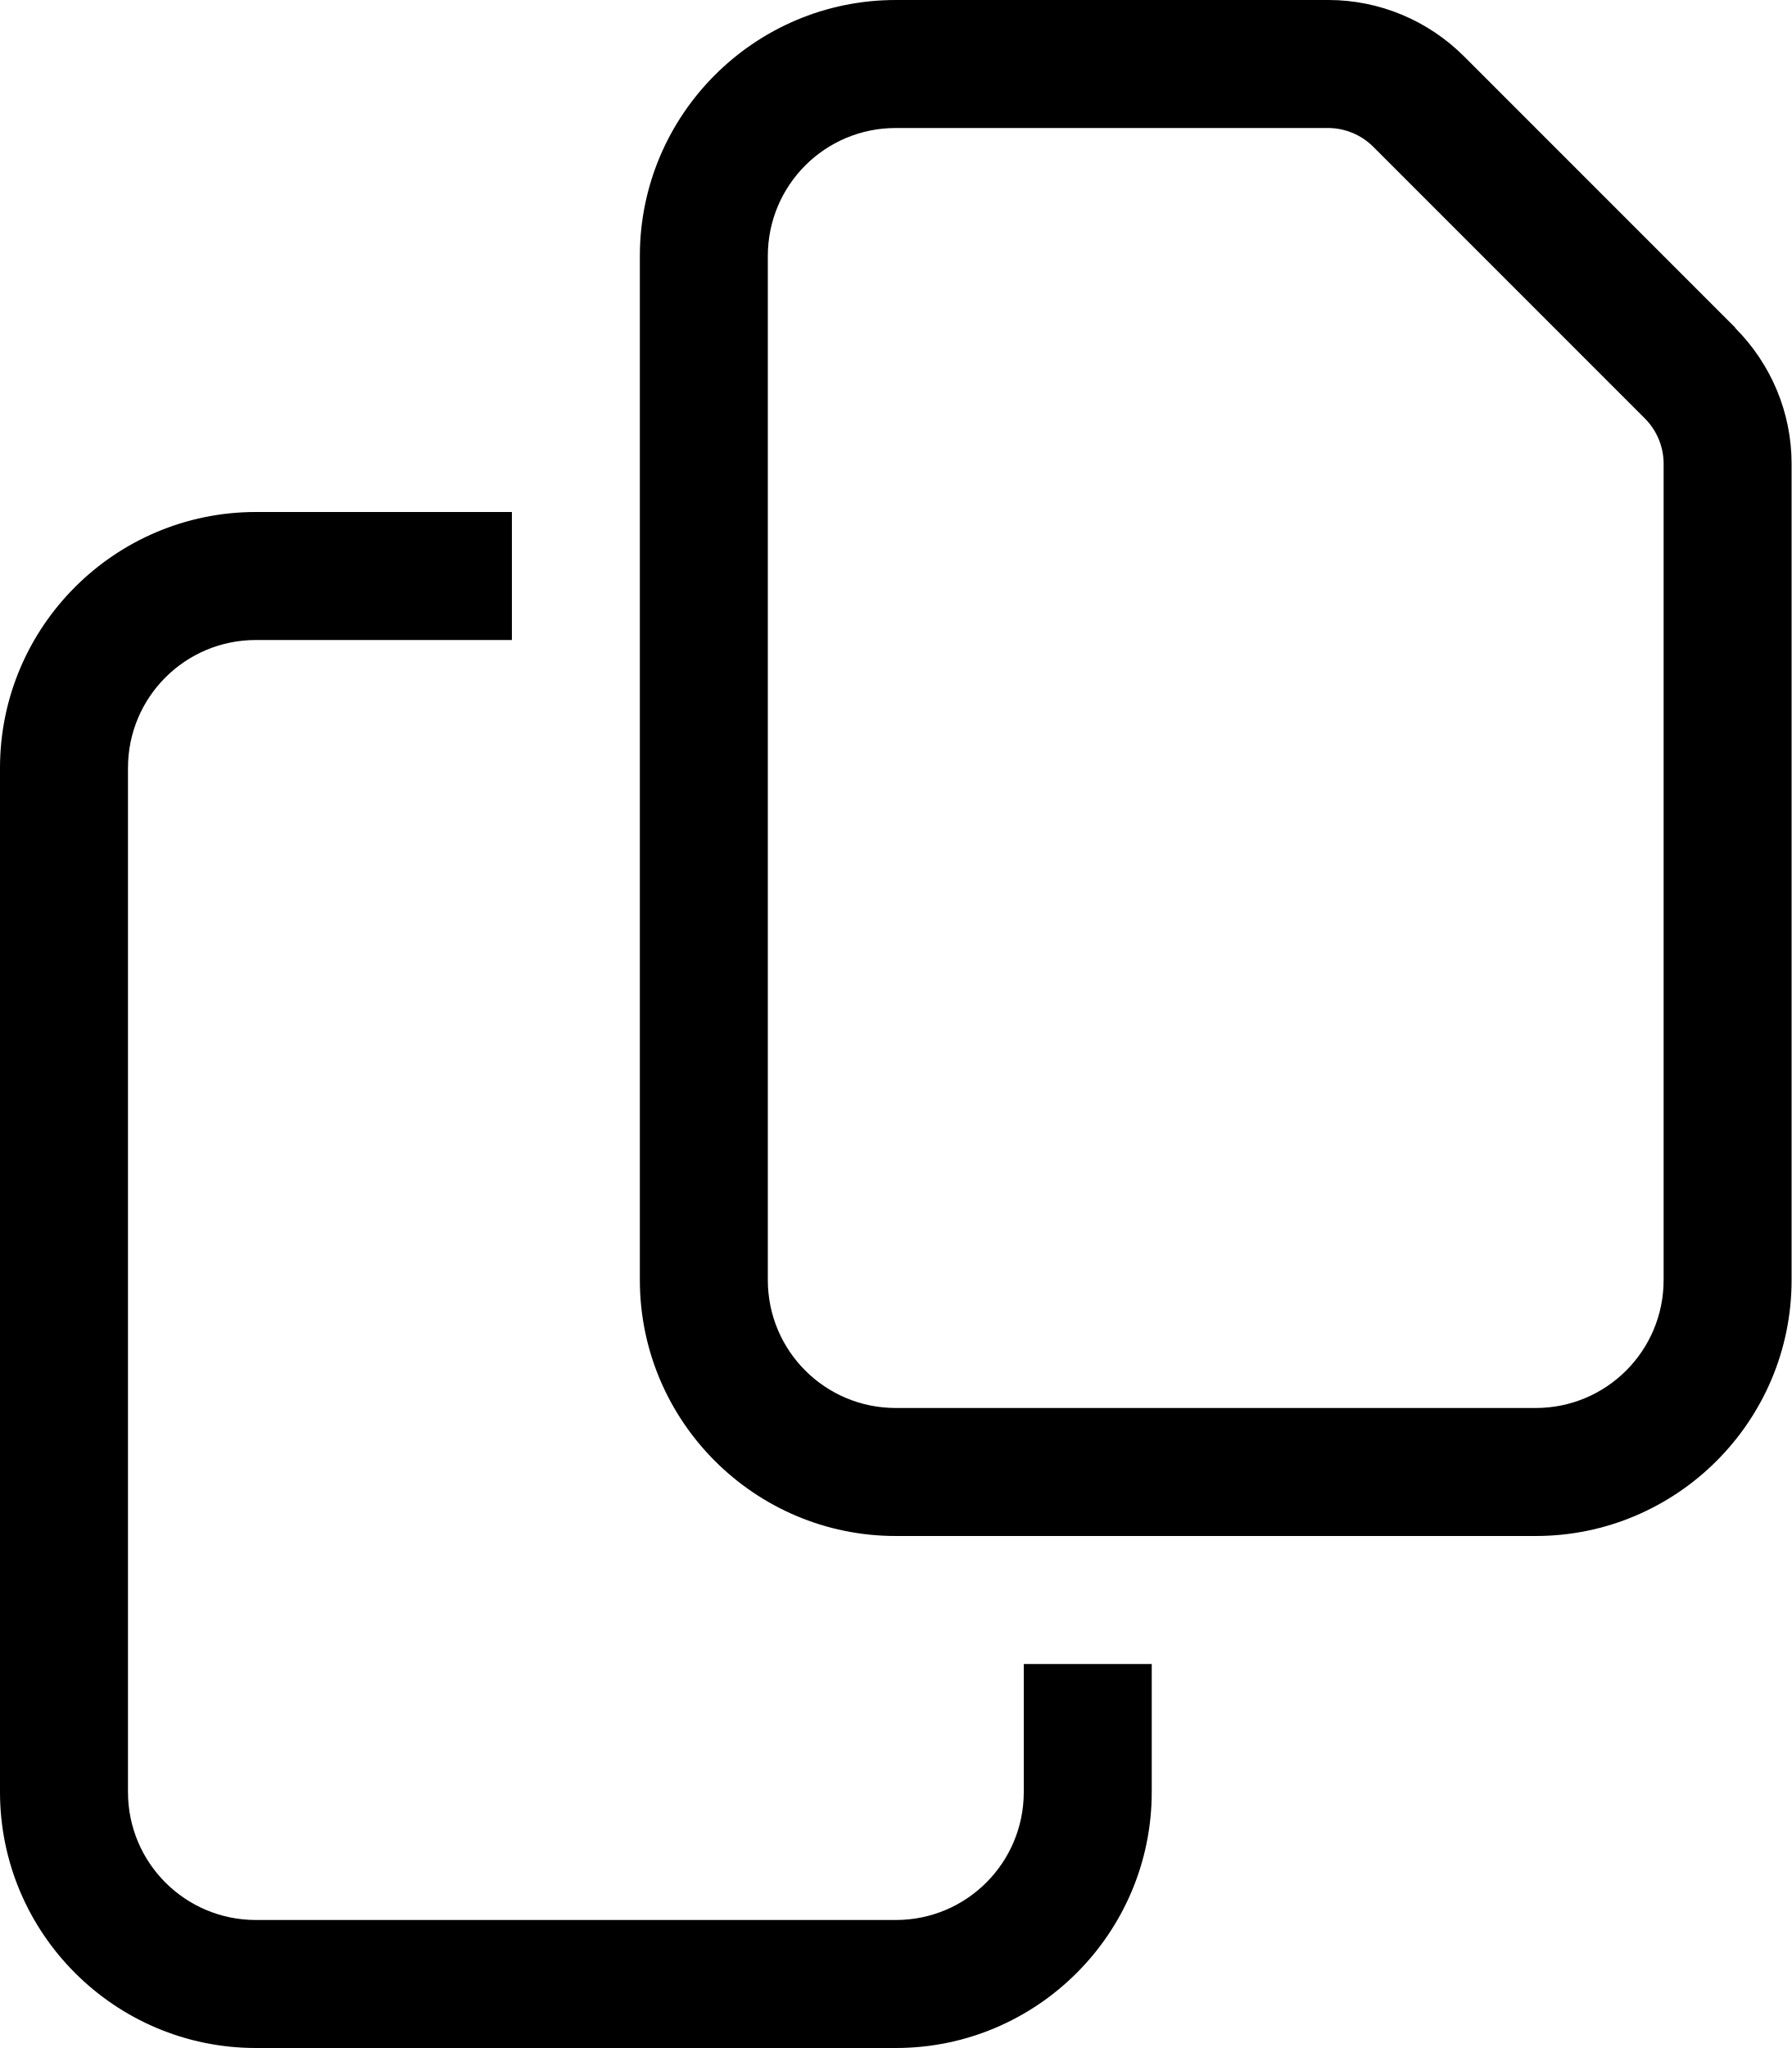
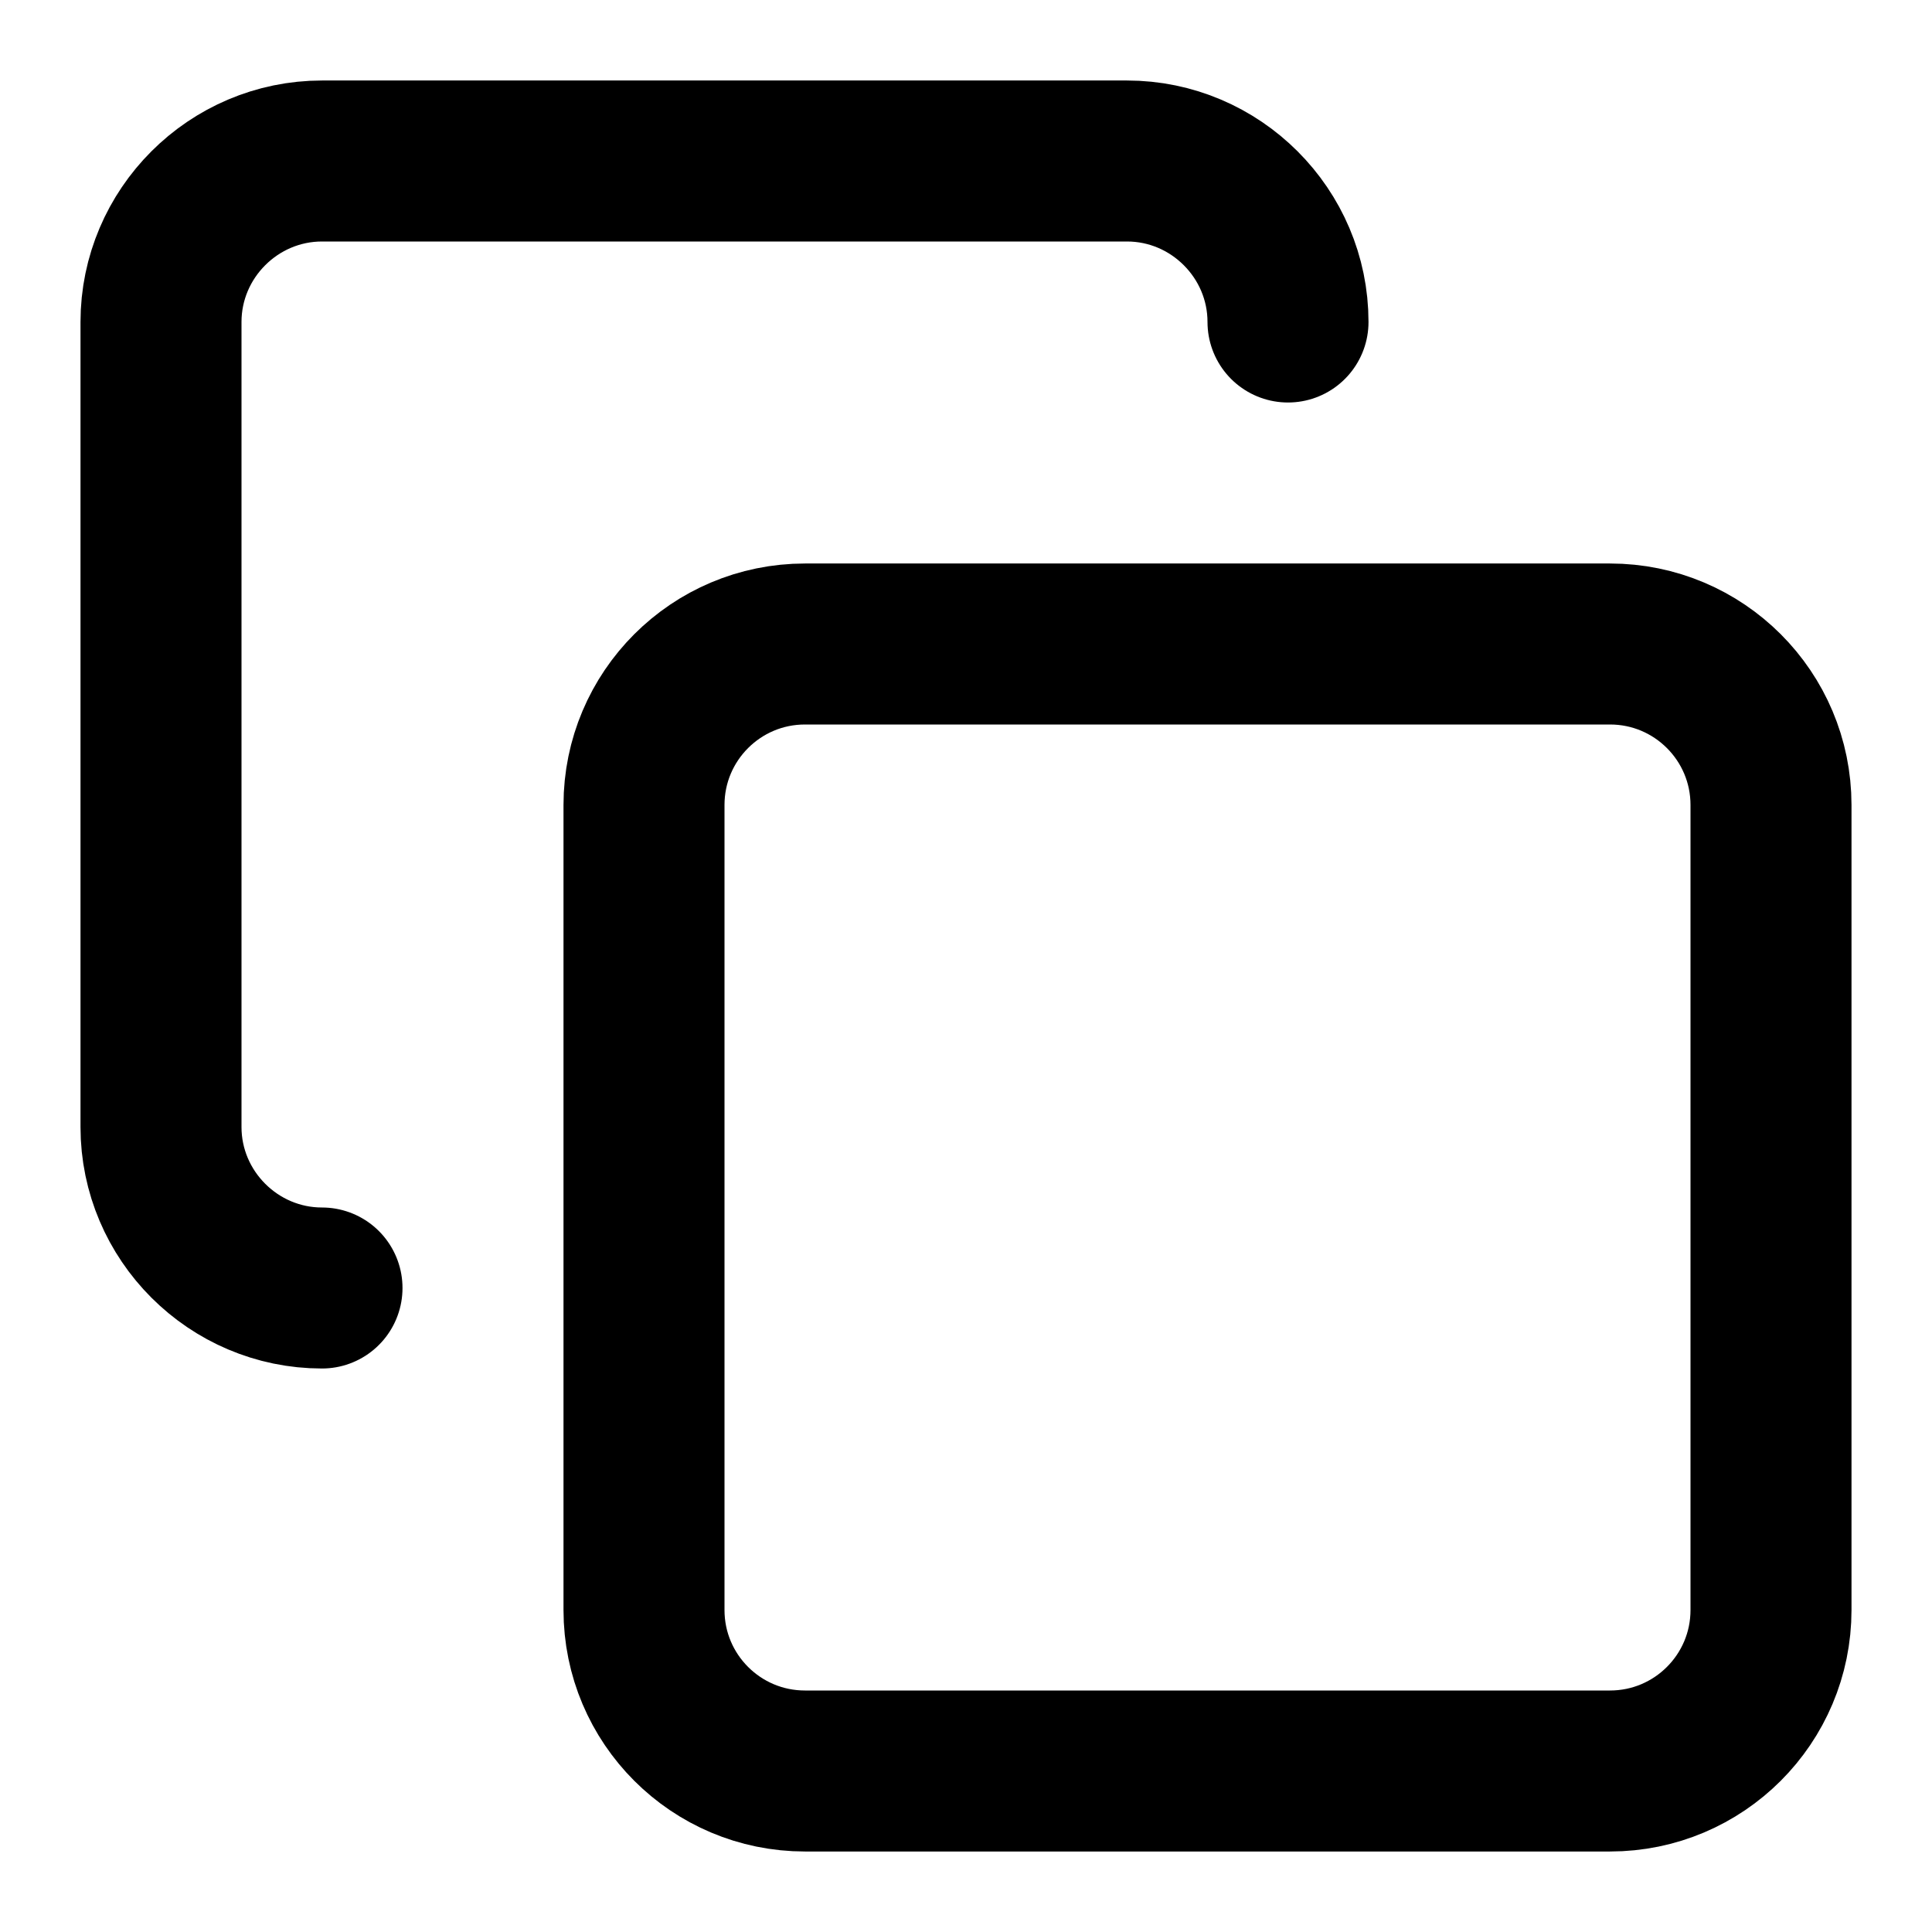
- <svg xmlns="http://www.w3.org/2000/svg" viewBox="0 0 448 512">
-   <path d="M384 352H224c-17.7 0-32-14.3-32-32V64c0-17.7 14.3-32 32-32H332.1c4.2 0 8.3 1.7 11.3 4.7l67.9 67.9c3 3 4.7 7.1 4.7 11.3V320c0 17.7-14.3 32-32 32zM433.9 81.9L366.1 14.1c-9-9-21.2-14.1-33.9-14.1H224c-35.3 0-64 28.7-64 64V320c0 35.3 28.7 64 64 64H384c35.3 0 64-28.7 64-64V115.9c0-12.7-5.1-24.9-14.1-33.9zM64 128c-35.3 0-64 28.7-64 64V448c0 35.3 28.7 64 64 64H224c35.3 0 64-28.7 64-64V416H256v32c0 17.7-14.3 32-32 32H64c-17.7 0-32-14.3-32-32V192c0-17.7 14.3-32 32-32h64V128H64z" />
+ <svg xmlns="http://www.w3.org/2000/svg" viewBox="0 0 24 24" fill="none" stroke="currentColor" stroke-width="2" stroke-linecap="round" stroke-linejoin="round">
+   <rect width="14" height="14" x="8" y="8" rx="2" ry="2" />
+   <path d="M4 16c-1.1 0-2-.9-2-2V4c0-1.1.9-2 2-2h10c1.1 0 2 .9 2 2" />
</svg>
